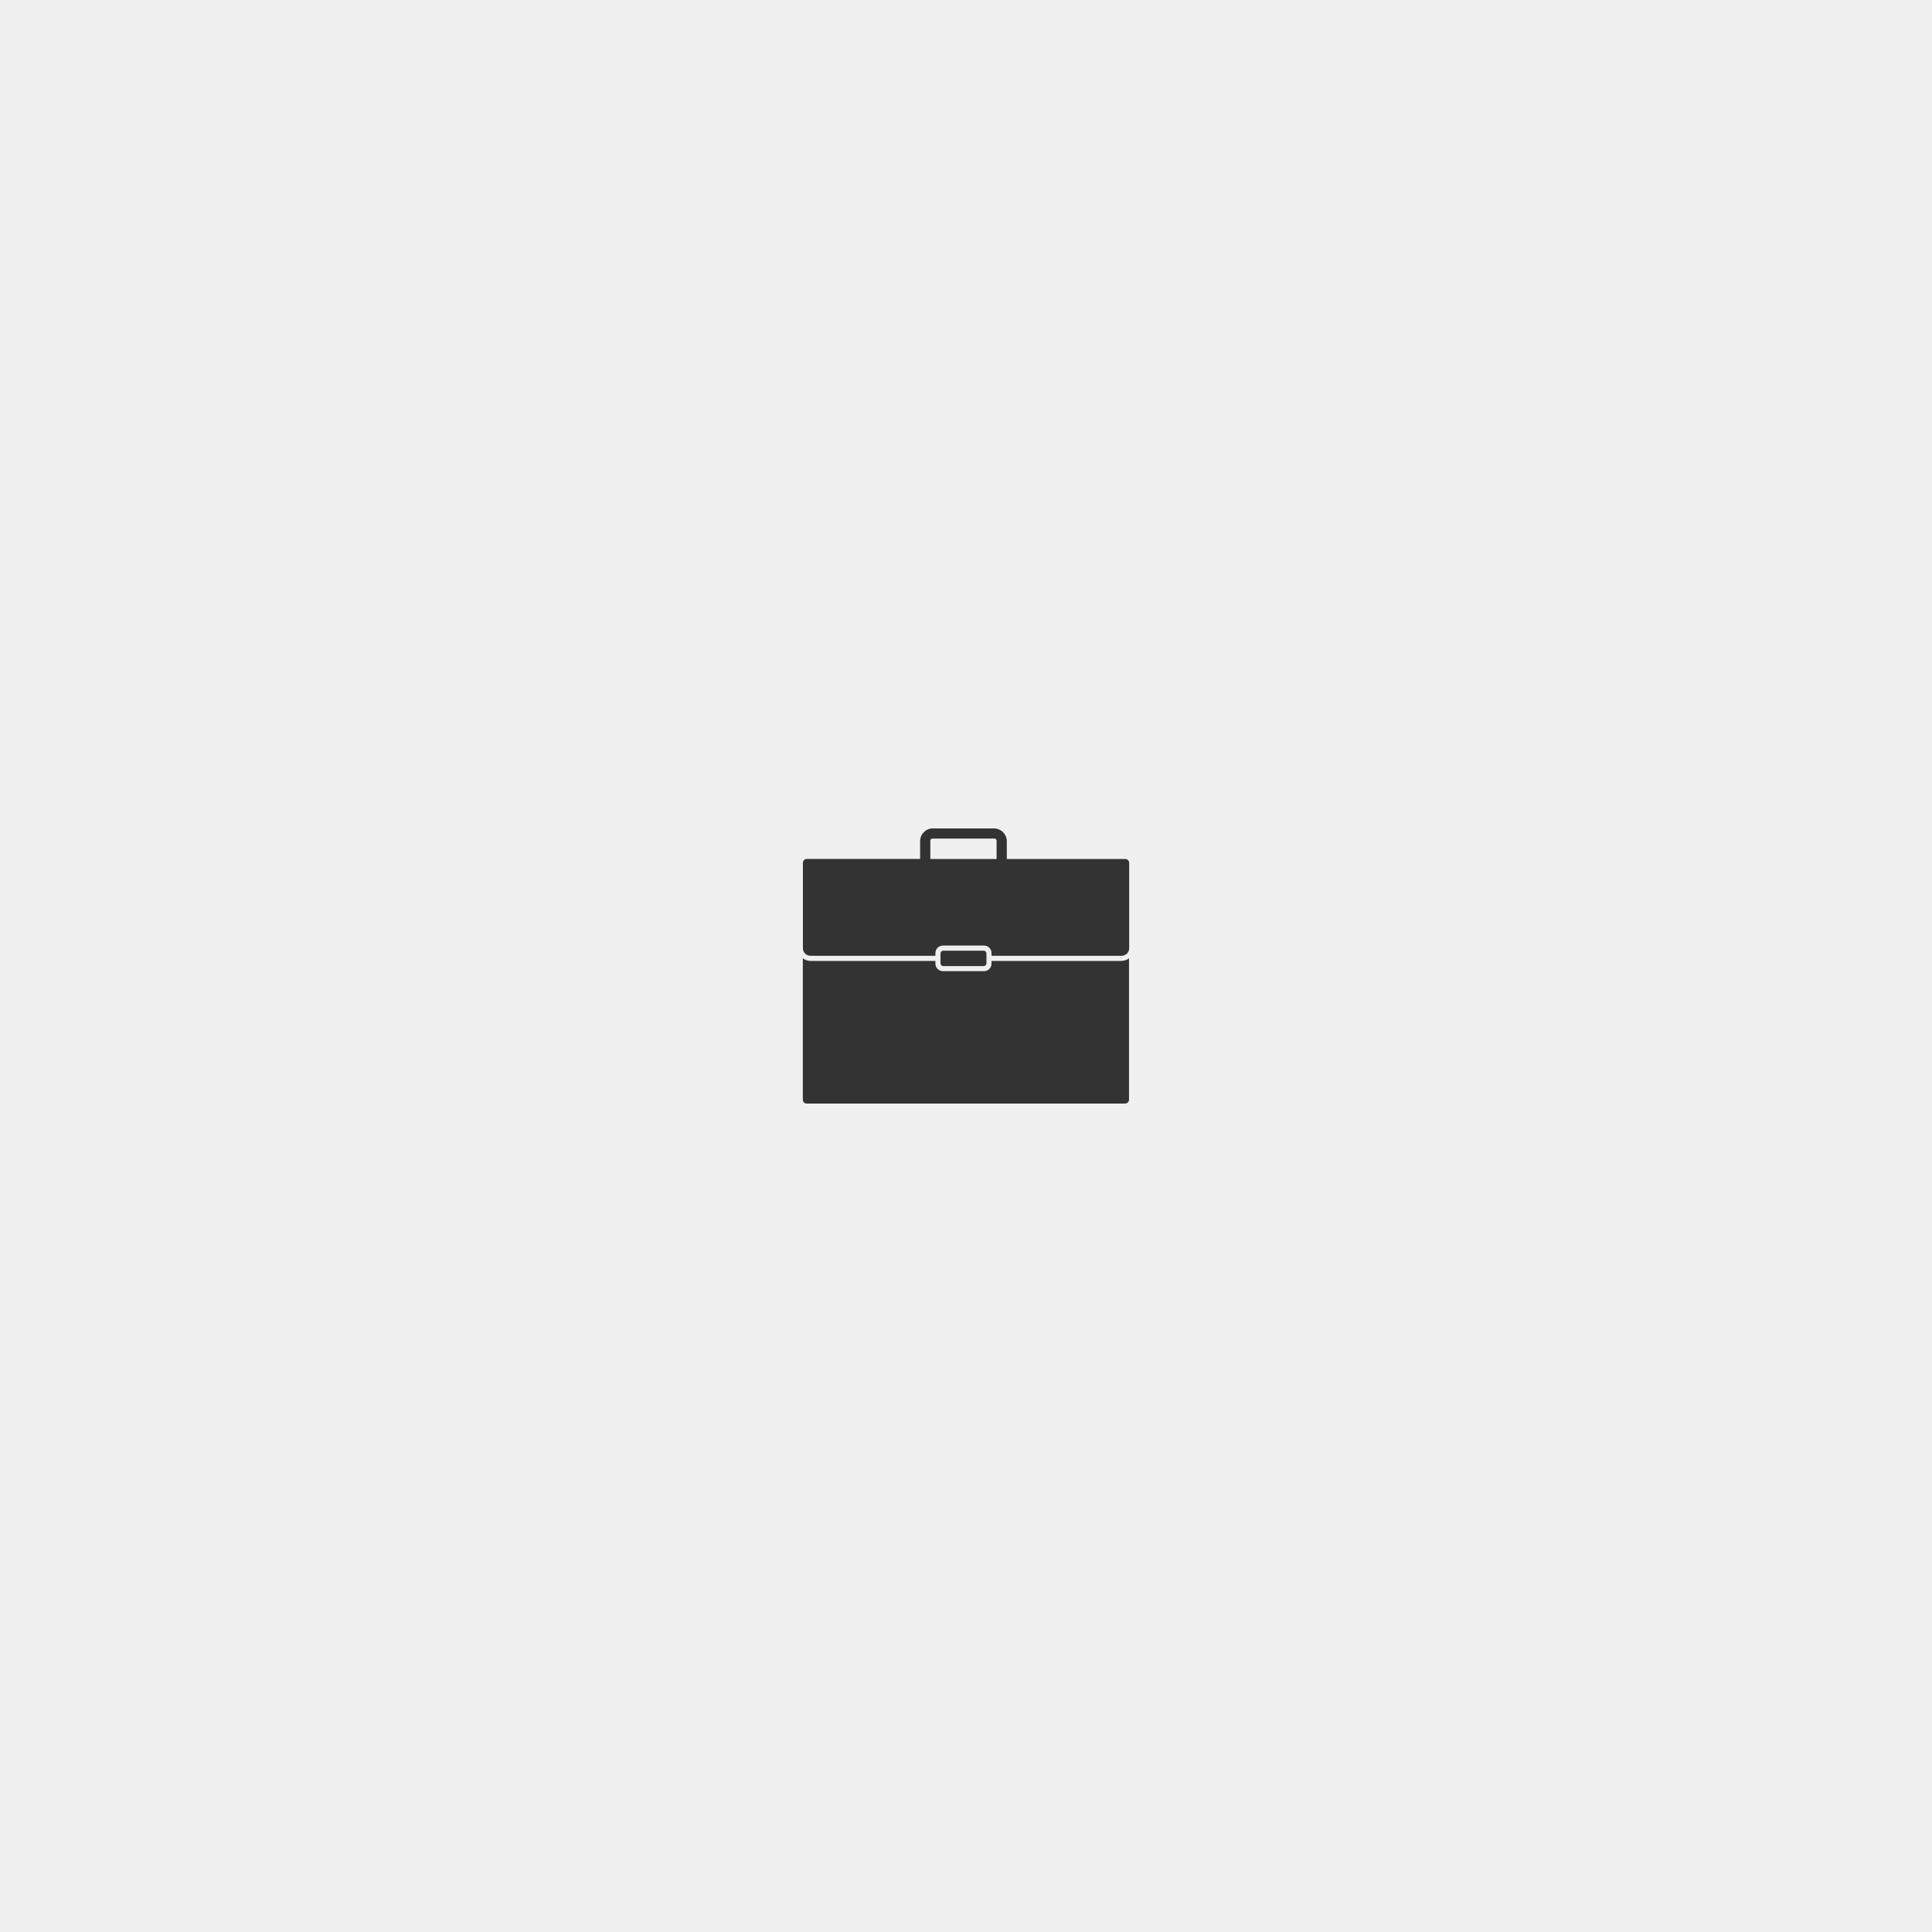
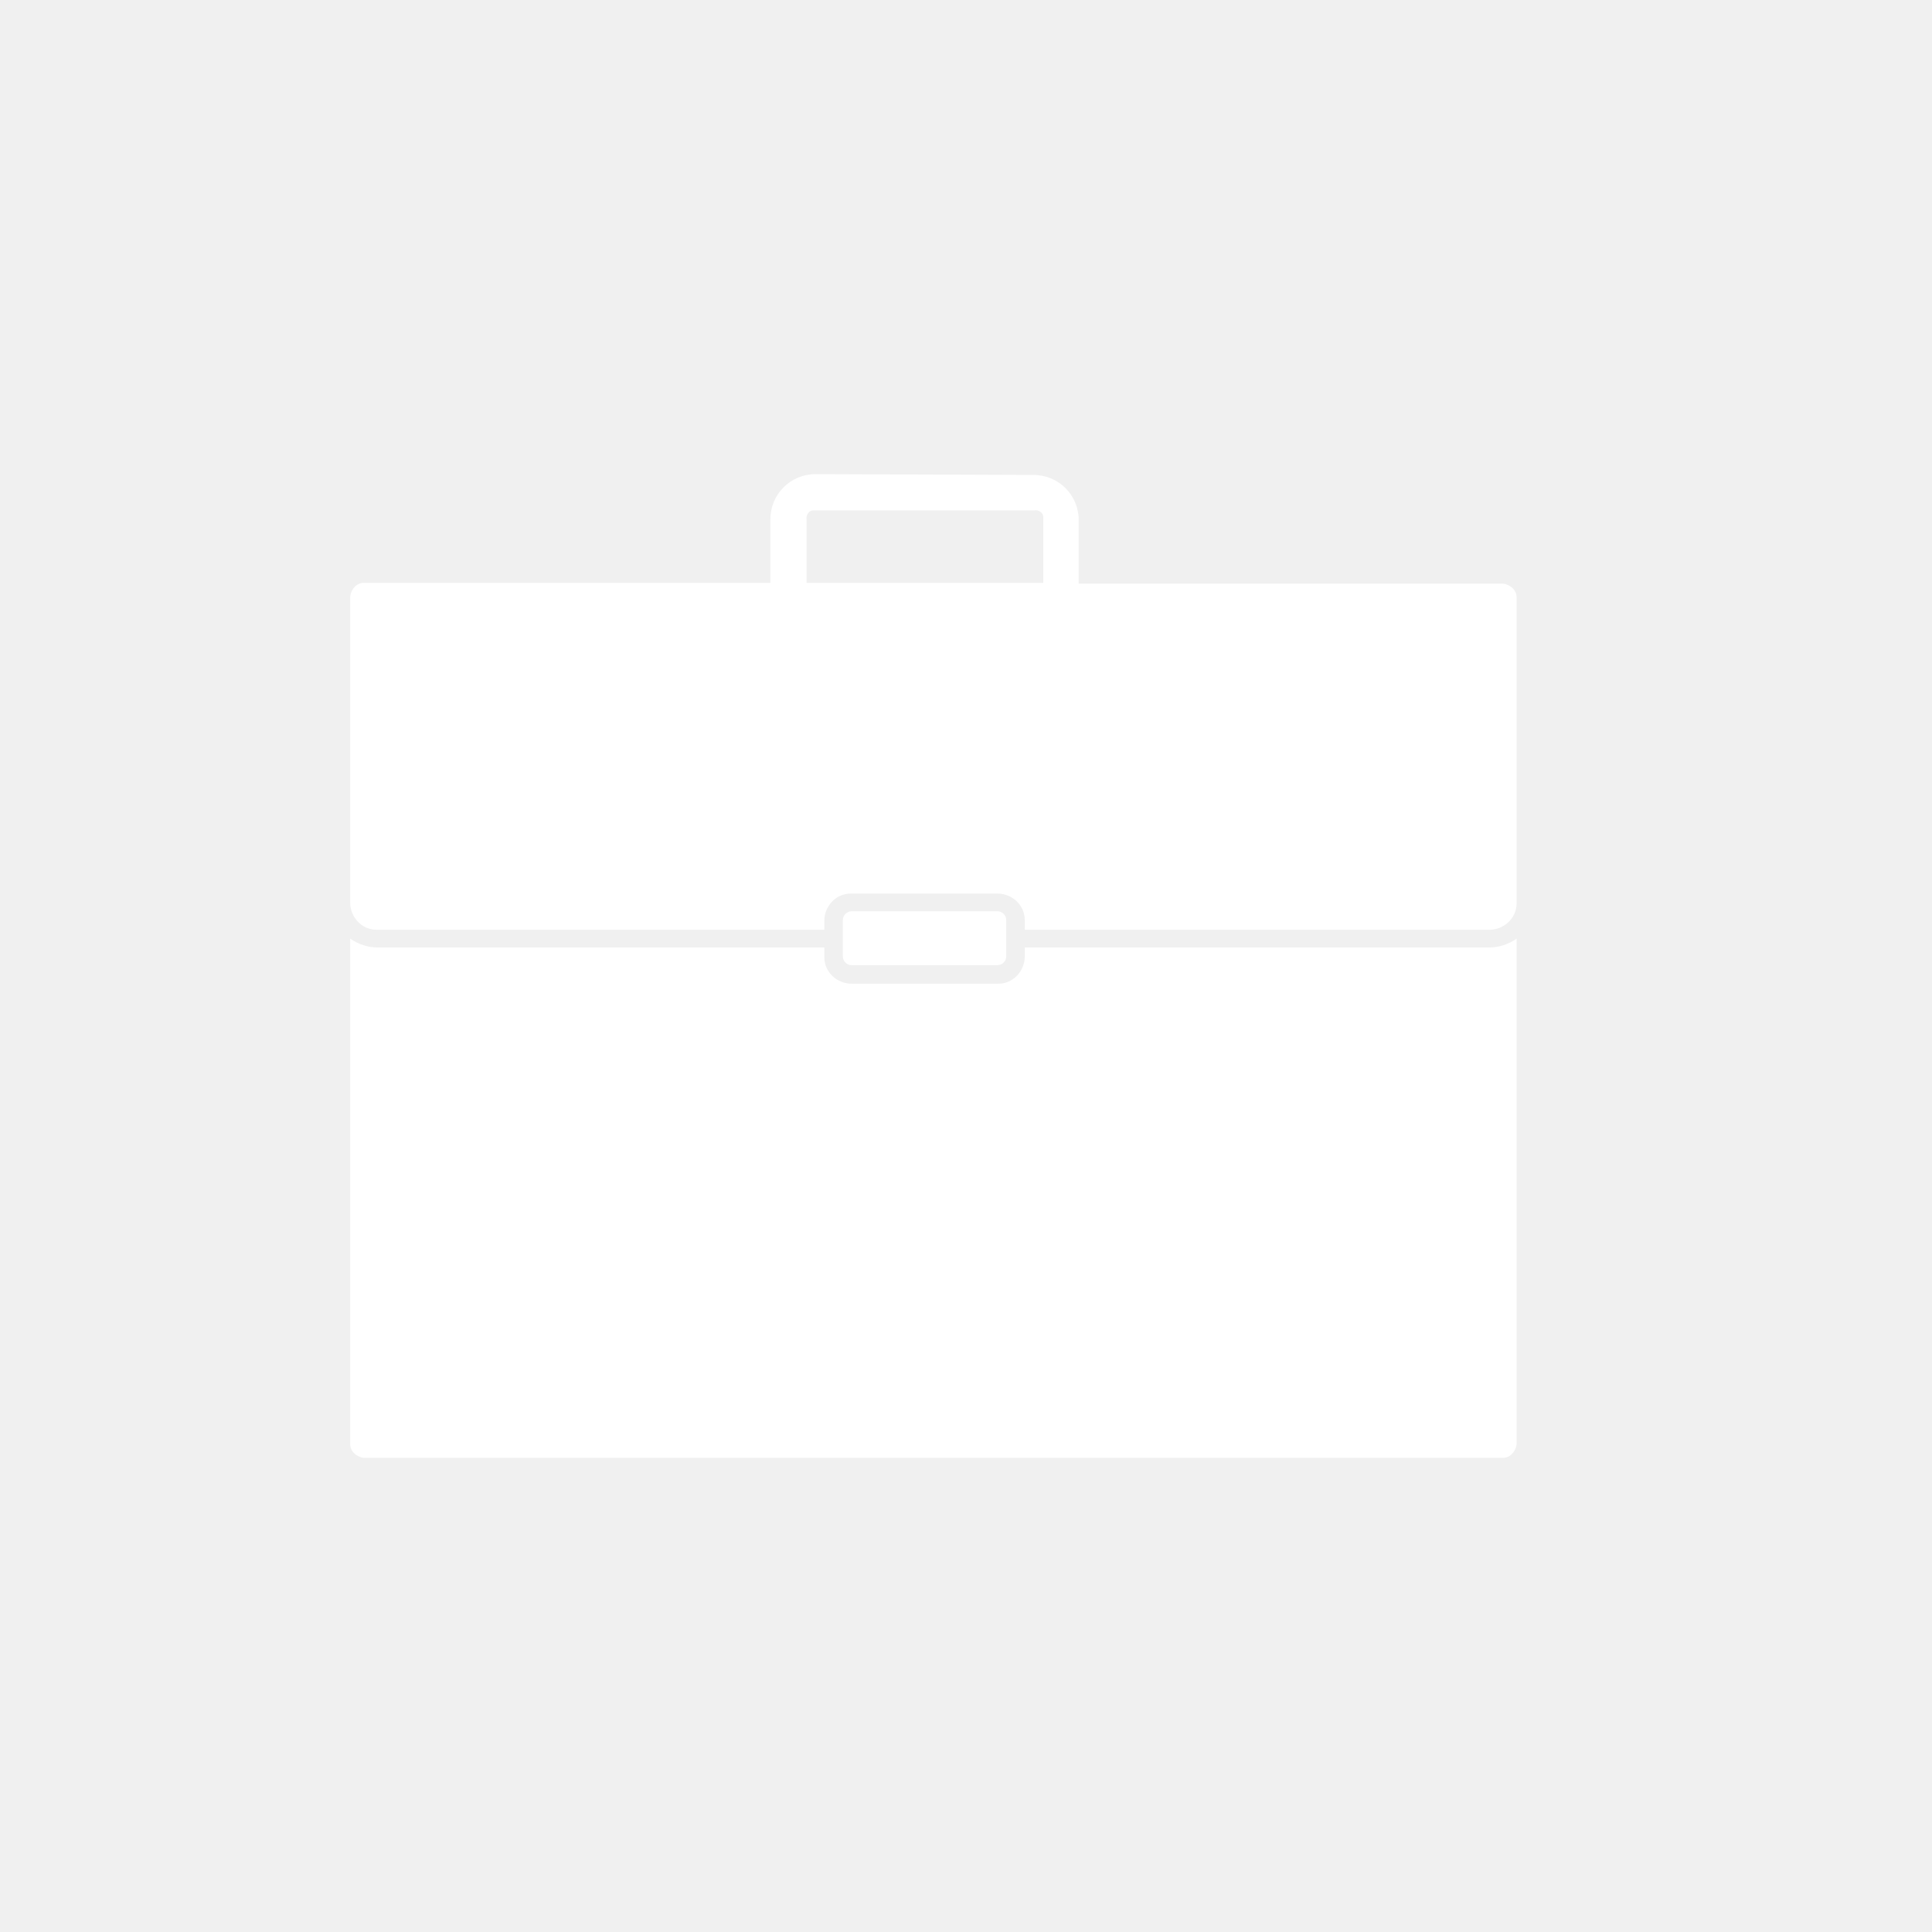
- <svg xmlns="http://www.w3.org/2000/svg" id="Calque_1" data-name="Calque 1" viewBox="0 0 240 240">
-   <defs>
-     <style>.cls-1{fill:#333;}</style>
-   </defs>
-   <path class="cls-1" d="M115.88,102.9a1.6,1.6,0,0,0-1.58,1.58v2.22H100.21a0.49,0.49,0,0,0-.47.47v10.61a0.93,0.93,0,0,0,.95.95H116.2v-0.32a0.93,0.93,0,0,1,.95-0.95h5.07a0.93,0.93,0,0,1,.95.95v0.32h16.15a0.93,0.93,0,0,0,.95-0.95V107.18a0.49,0.49,0,0,0-.47-0.47H125.07v-2.22a1.6,1.6,0,0,0-1.58-1.58h-7.6Zm0,1.27h7.6a0.28,0.28,0,0,1,.32.32v2.22h-8.23v-2.22A0.28,0.28,0,0,1,115.88,104.17Zm1.27,13.93a0.34,0.34,0,0,0-.32.32v1.27a0.34,0.34,0,0,0,.32.32h5.07a0.34,0.34,0,0,0,.32-0.32v-1.27a0.34,0.34,0,0,0-.32-0.32h-5.07Zm-17.42.95v17.57a0.49,0.49,0,0,0,.47.47h39.58a0.49,0.49,0,0,0,.47-0.47V119.05a1.63,1.63,0,0,1-.95.32H123.17v0.32a0.93,0.93,0,0,1-.95.95h-5.07a0.93,0.93,0,0,1-.95-0.95v-0.32H100.68A1.63,1.63,0,0,1,99.73,119.05Z" />
+ <svg xmlns="http://www.w3.org/2000/svg" version="1.1" id="Calque_1" x="0px" y="0px" viewBox="-4 300.9 240 240" style="enable-background:new -4 300.9 240 240;" xml:space="preserve">
+   <style type="text/css">
+ 	.st0{fill:#FFFFFF;}
+ </style>
+   <path class="st0" d="M97.3,359.8c-3.1,0-5.6,2.5-5.6,5.6v7.9H41.2c-0.9,0-1.6,0.8-1.7,1.7v38c0,1.8,1.4,3.4,3.3,3.4h0.1h55.5v-1.1  c0-1.8,1.4-3.4,3.3-3.4h0.1h18.1c1.8,0,3.4,1.4,3.4,3.3v0.1v1.1H181c1.8,0,3.4-1.4,3.4-3.3V413v-37.9c0-0.9-0.8-1.6-1.7-1.7H130  v-7.9c0-3.1-2.5-5.6-5.6-5.6L97.3,359.8L97.3,359.8z M97.3,364.3h27.2c0.5-0.1,1.1,0.3,1.1,0.8c0,0.1,0,0.2,0,0.3v7.9H96.2v-7.9  c-0.1-0.5,0.3-1.1,0.8-1.1C97.1,364.3,97.2,364.3,97.3,364.3z M101.8,414.1c-0.6,0-1.1,0.5-1.1,1.1v4.5c0,0.6,0.5,1.1,1.1,1.1h18.1  c0.6,0,1.1-0.5,1.1-1.1v-4.5c0-0.6-0.5-1.1-1.1-1.1H101.8z M39.5,417.5v62.8c0,0.9,0.8,1.6,1.7,1.7h141.5c0.9,0,1.6-0.8,1.7-1.7  v-62.8c-1,0.7-2.2,1.1-3.4,1.1h-57.7v1.1c0,1.8-1.4,3.4-3.3,3.4h-0.1h-18.1c-1.8,0-3.4-1.4-3.4-3.3v-0.1v-1.1H42.9  C41.7,418.6,40.5,418.2,39.5,417.5z" />
</svg>
